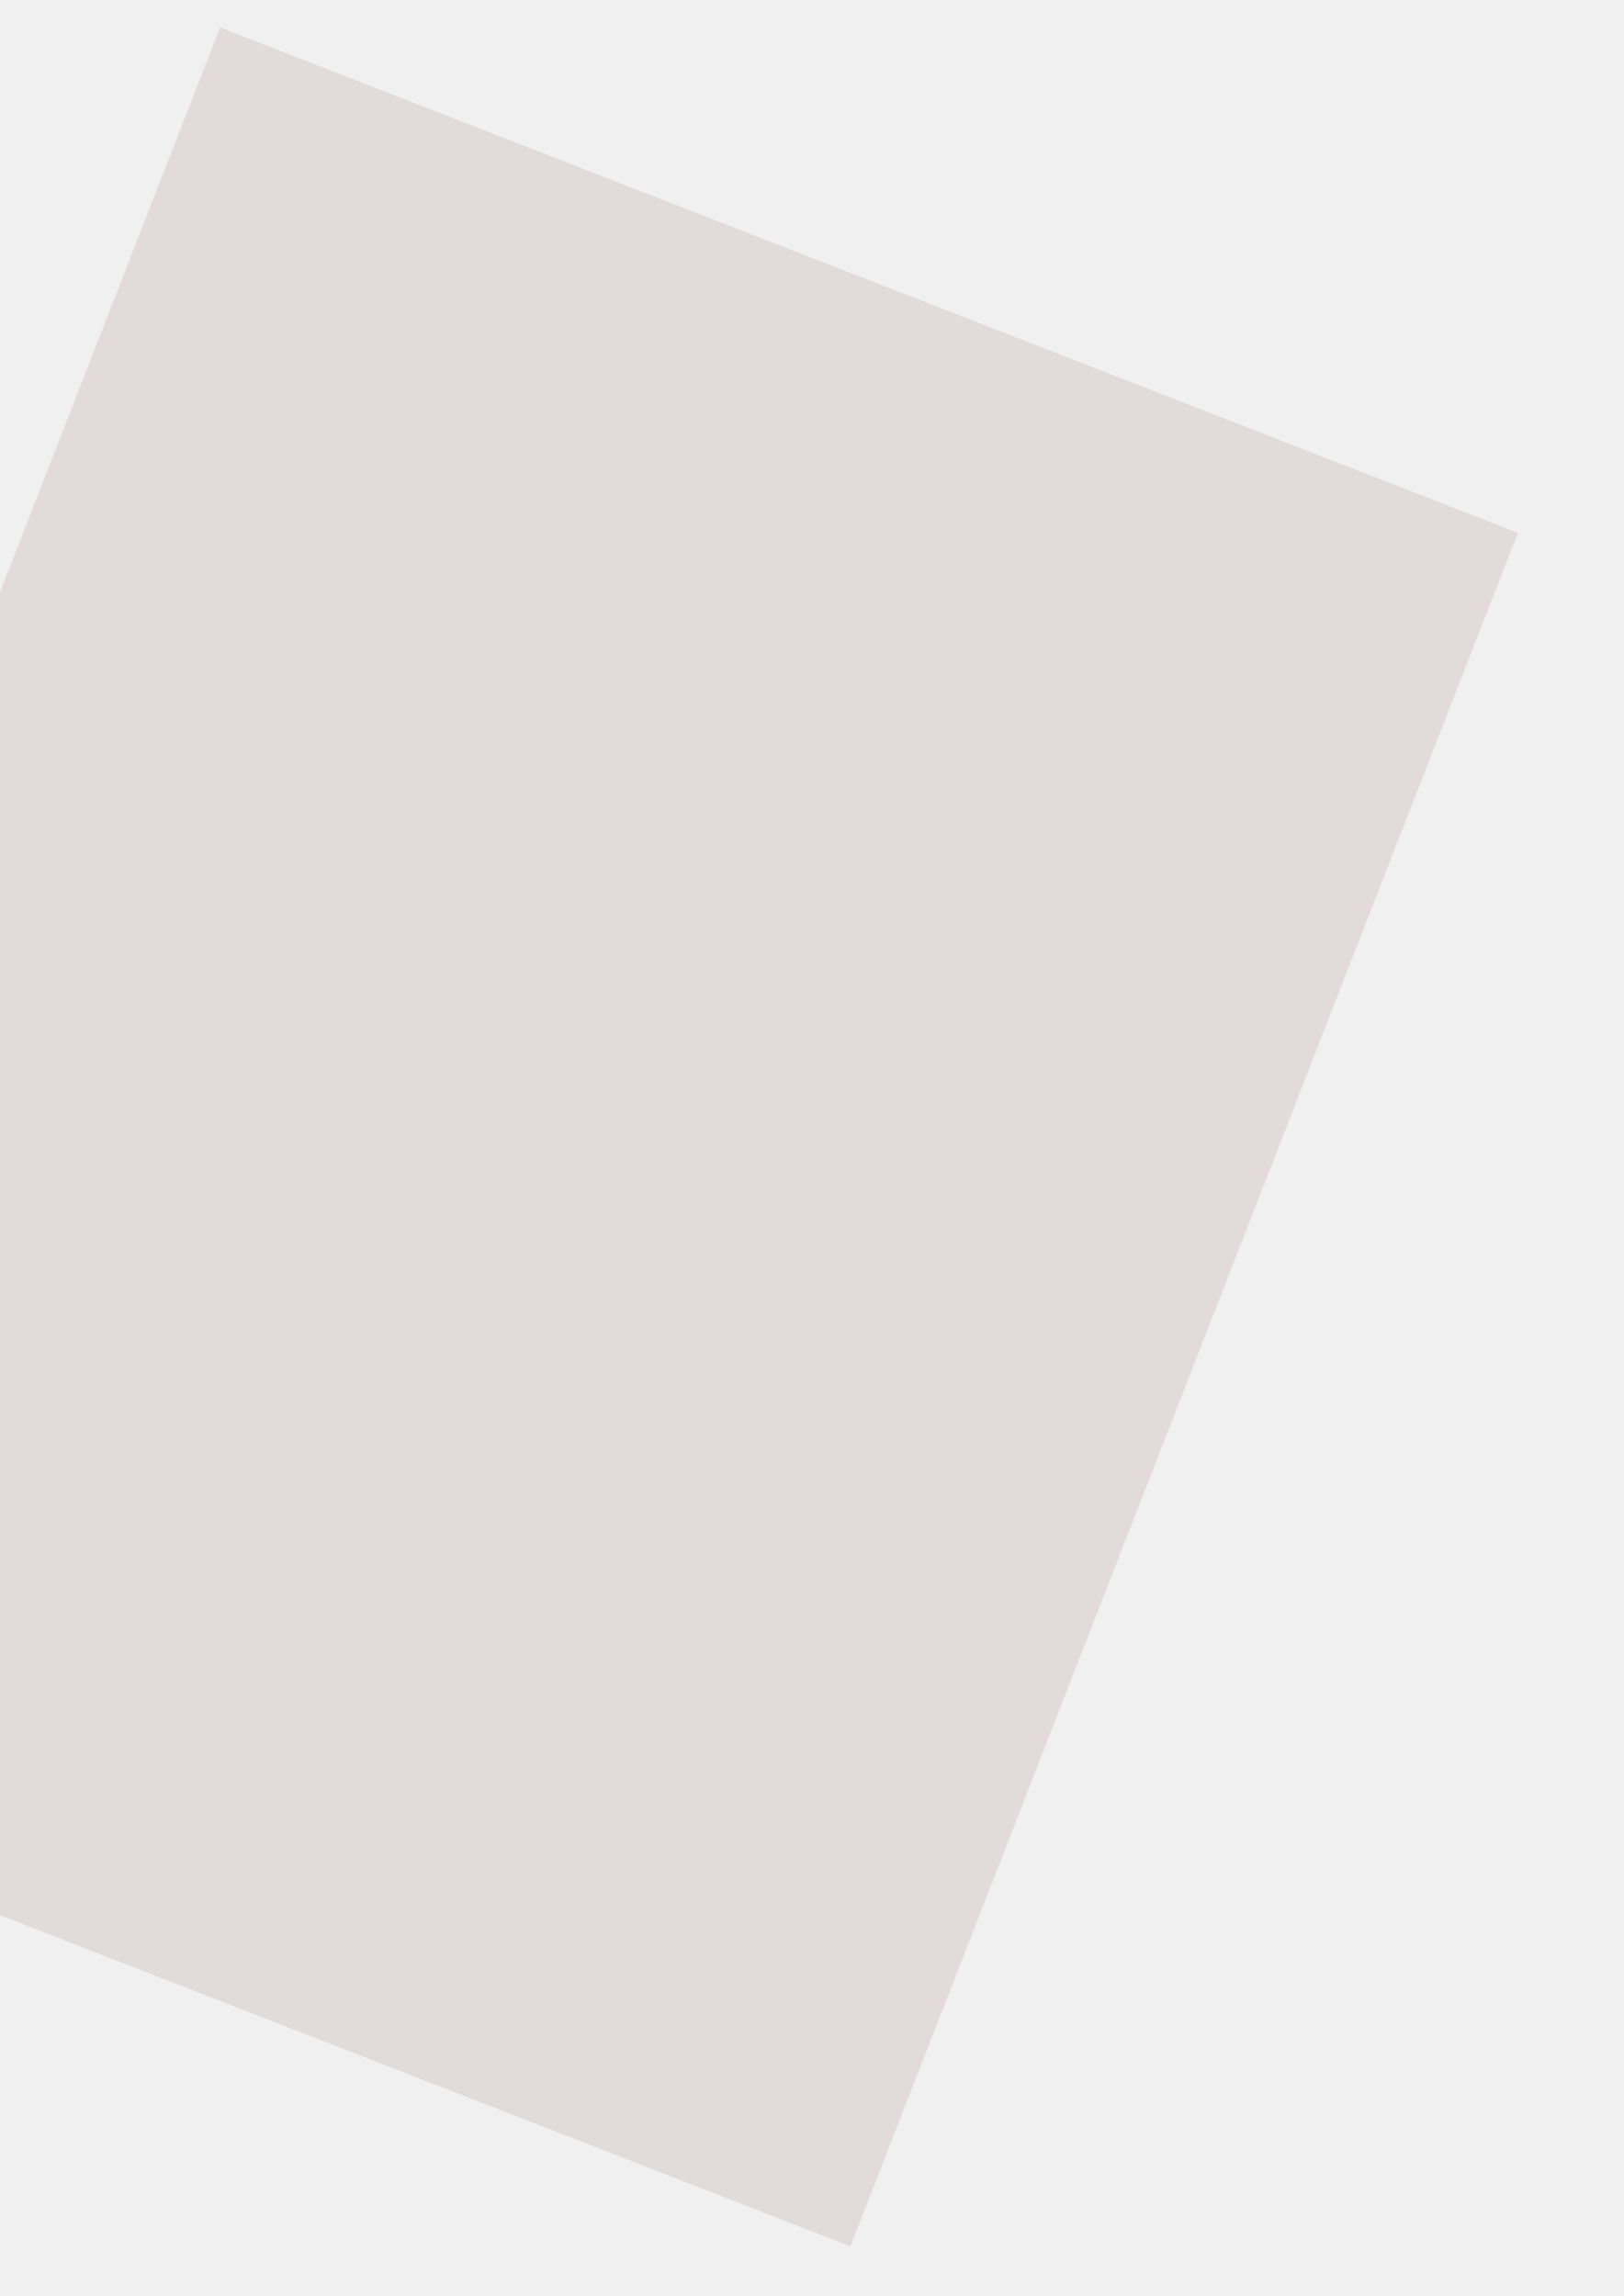
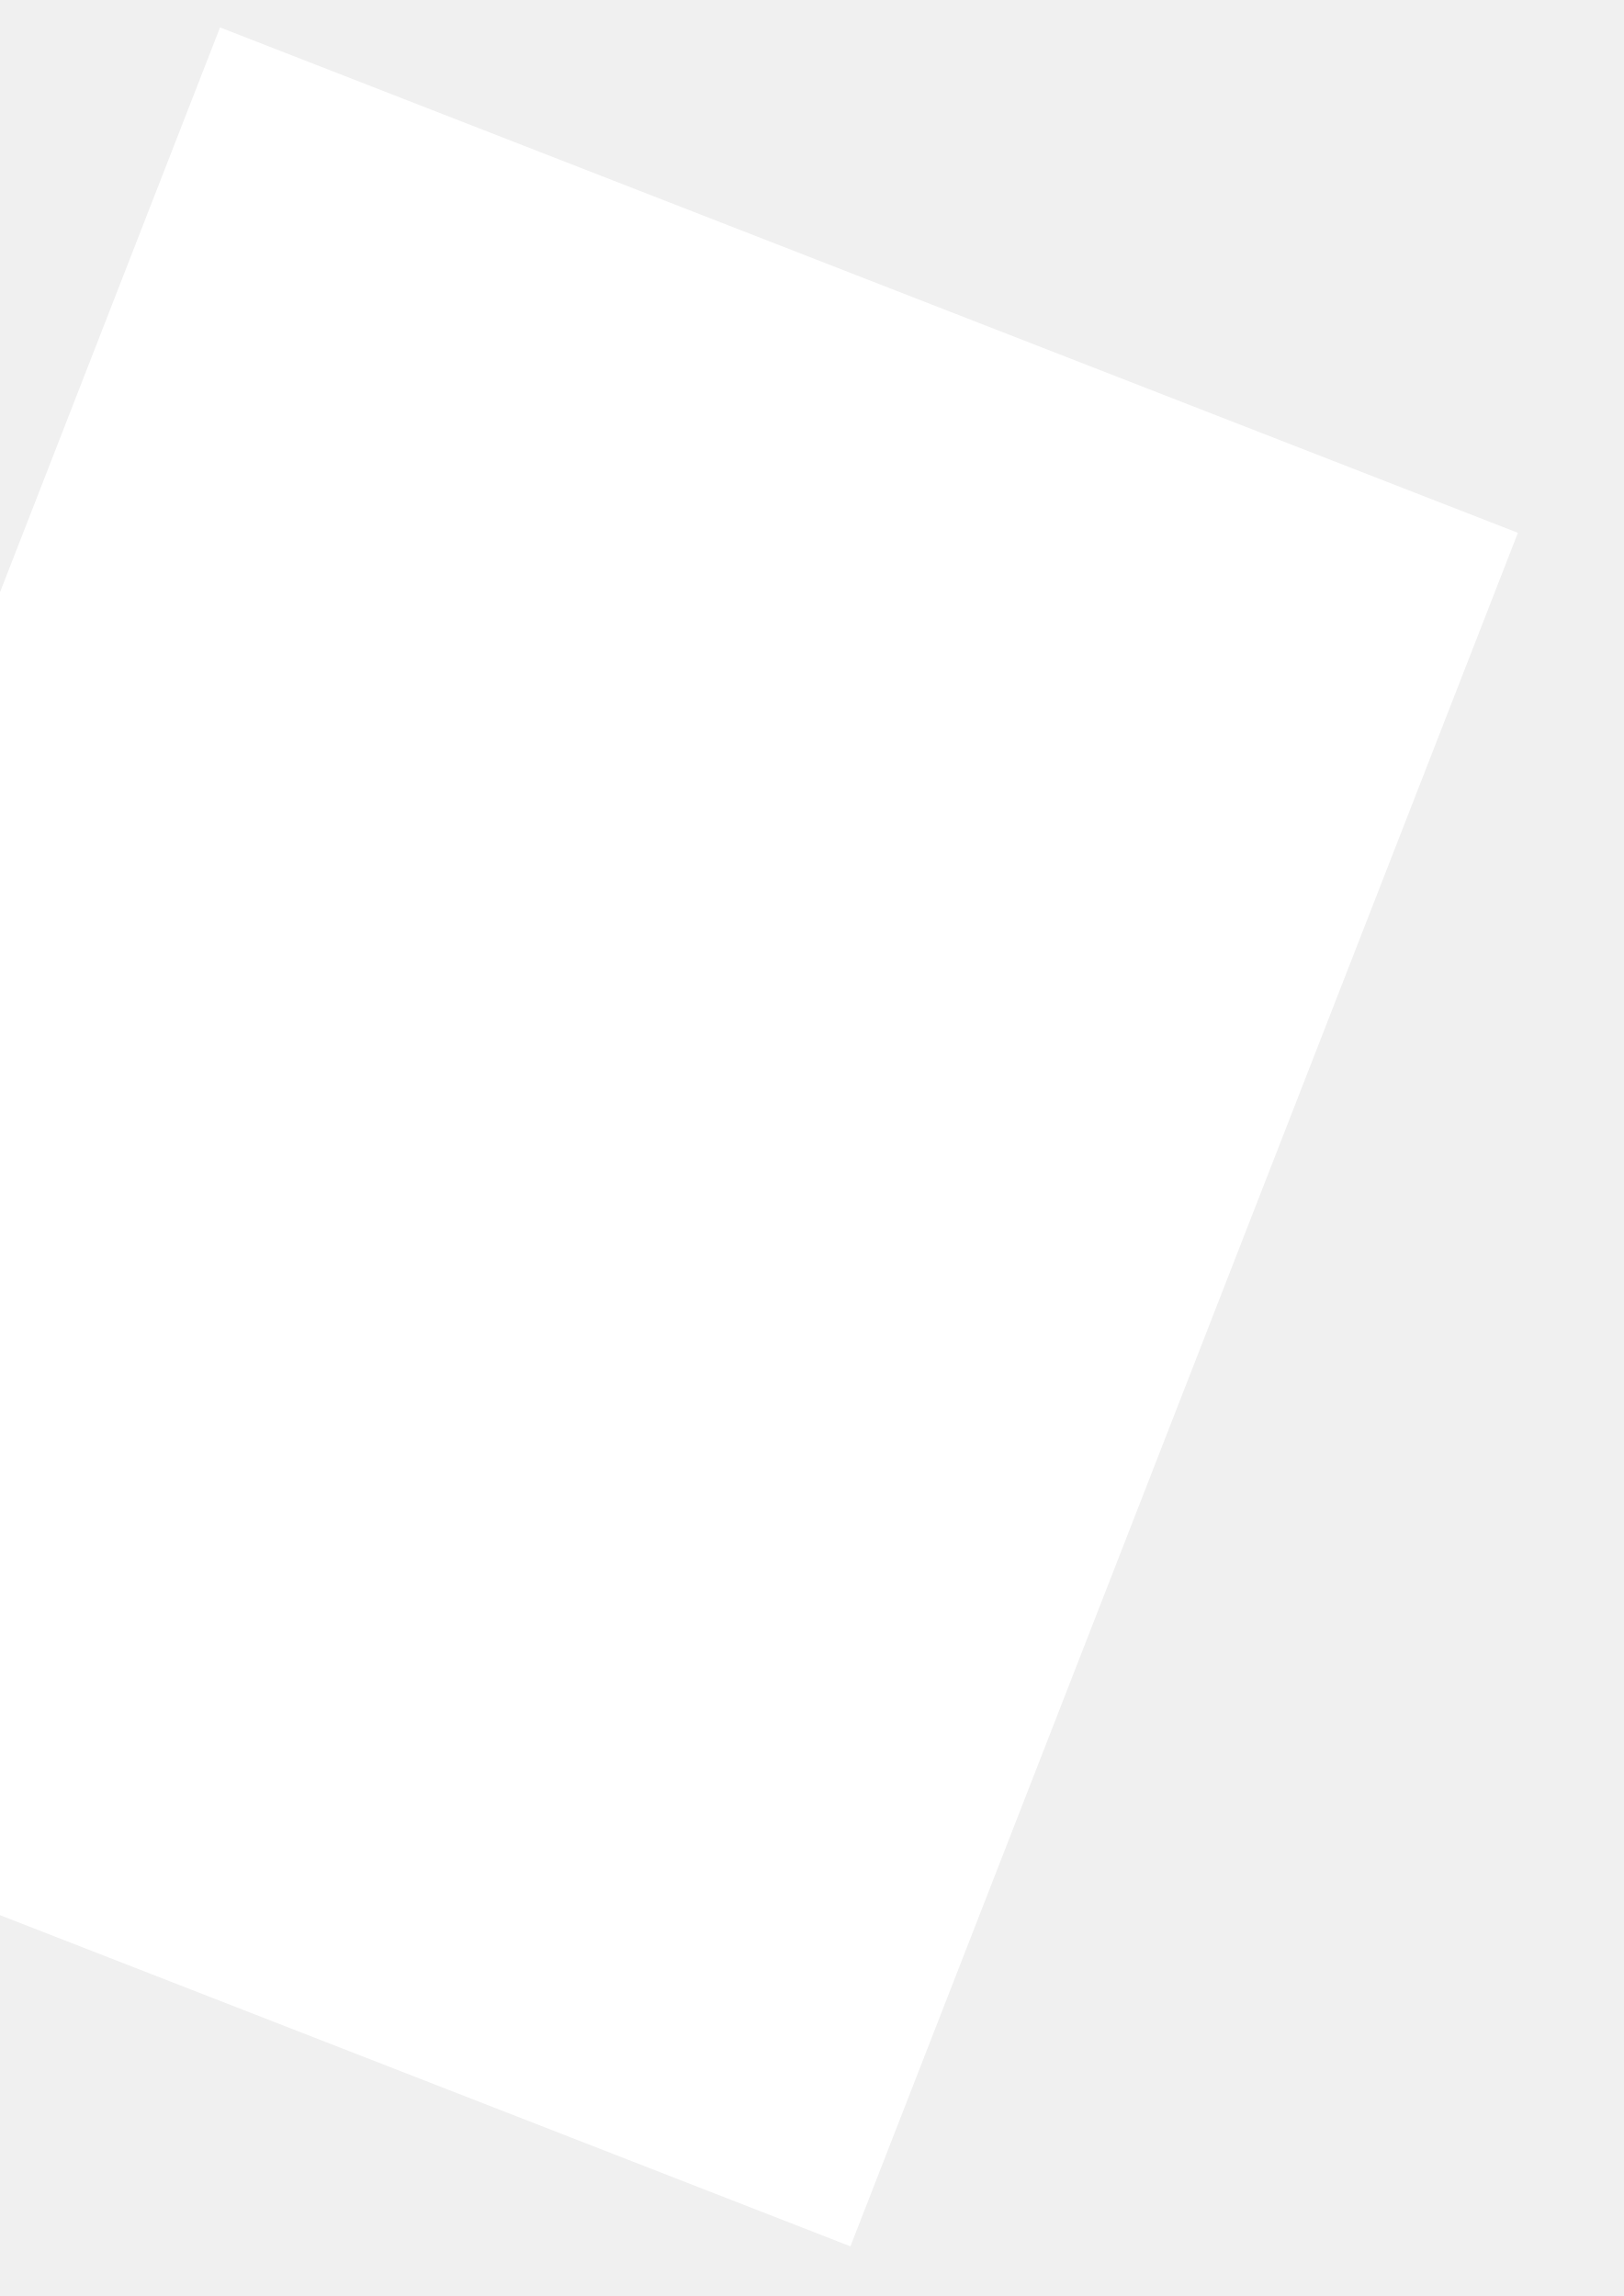
<svg xmlns="http://www.w3.org/2000/svg" width="210mm" height="297mm" viewBox="0 0 210 297" version="1.1" id="svg8">
  <defs id="defs2" />
  <g id="layer1">
-     <rect style="fill:#e3dbdb;fill-opacity:1;stroke-width:0.265" id="rect945" width="180.14" height="237.87" x="27.805" y="-7.022" transform="rotate(21.27941)" />
+     <rect style="fill:#ffffff;fill-opacity:1;stroke-width:0.265" id="rect945" width="180.14" height="237.87" x="27.805" y="-7.022" transform="rotate(21.27941)" />
  </g>
</svg>
